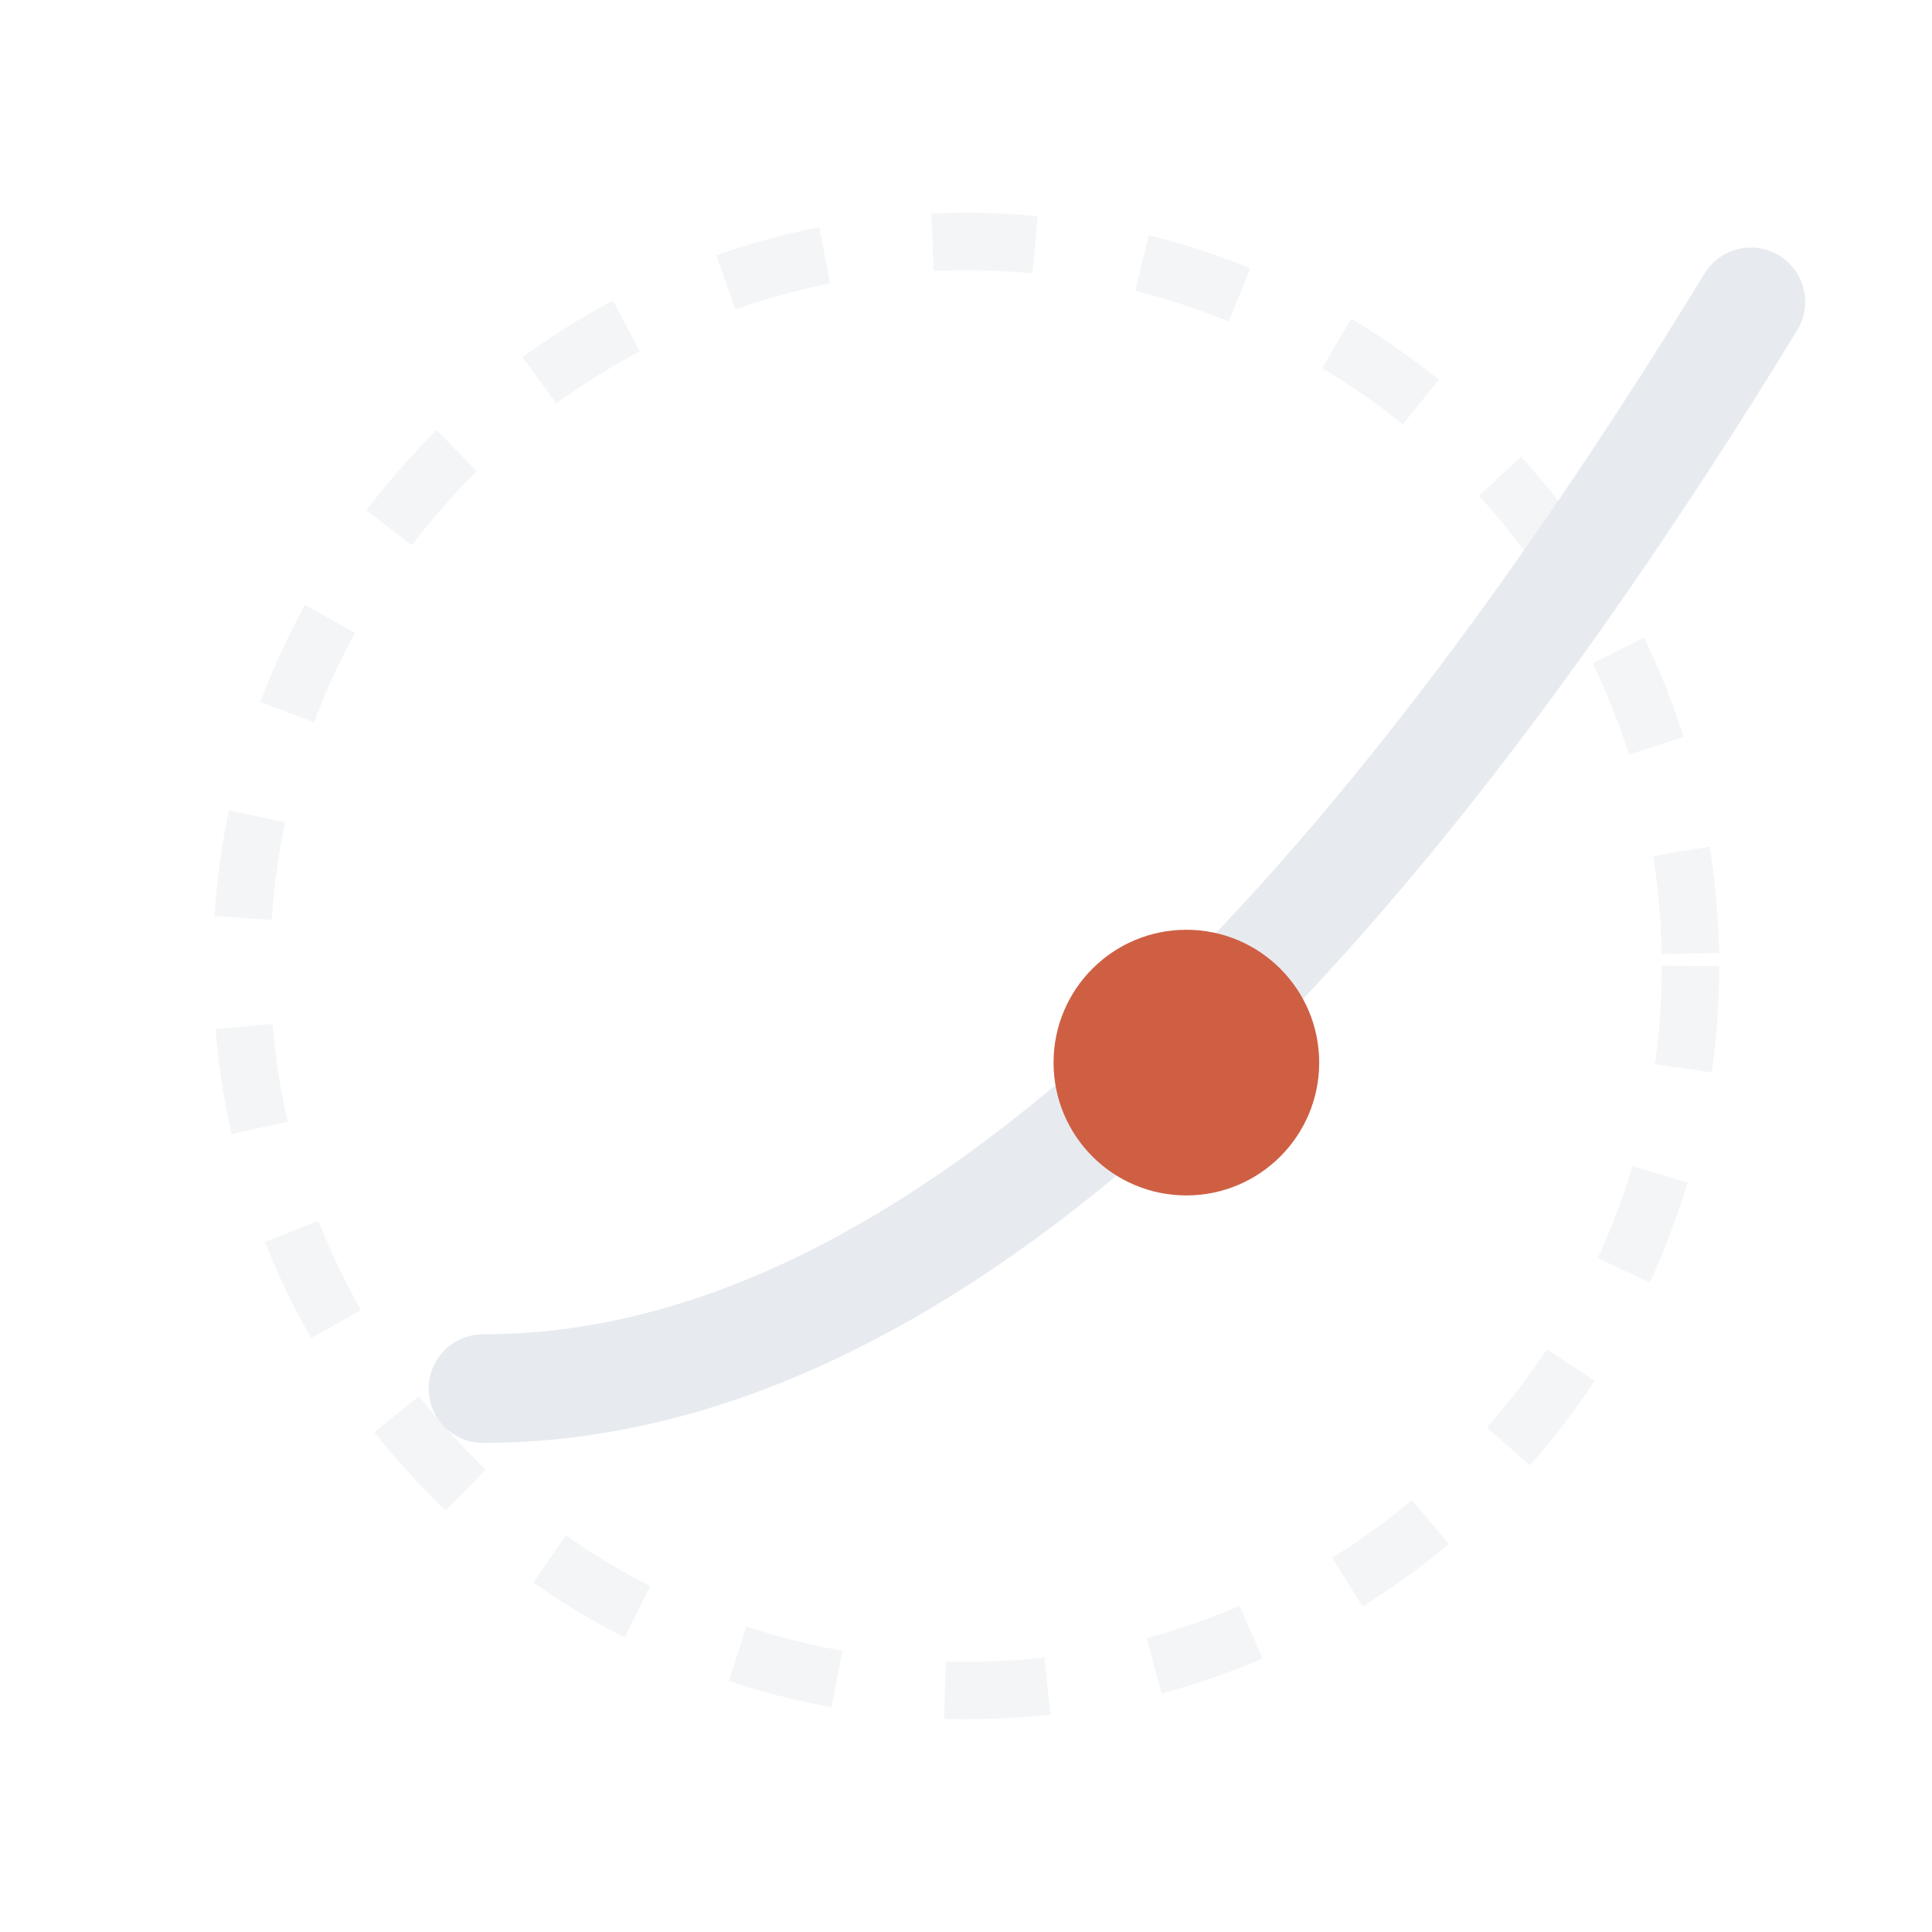
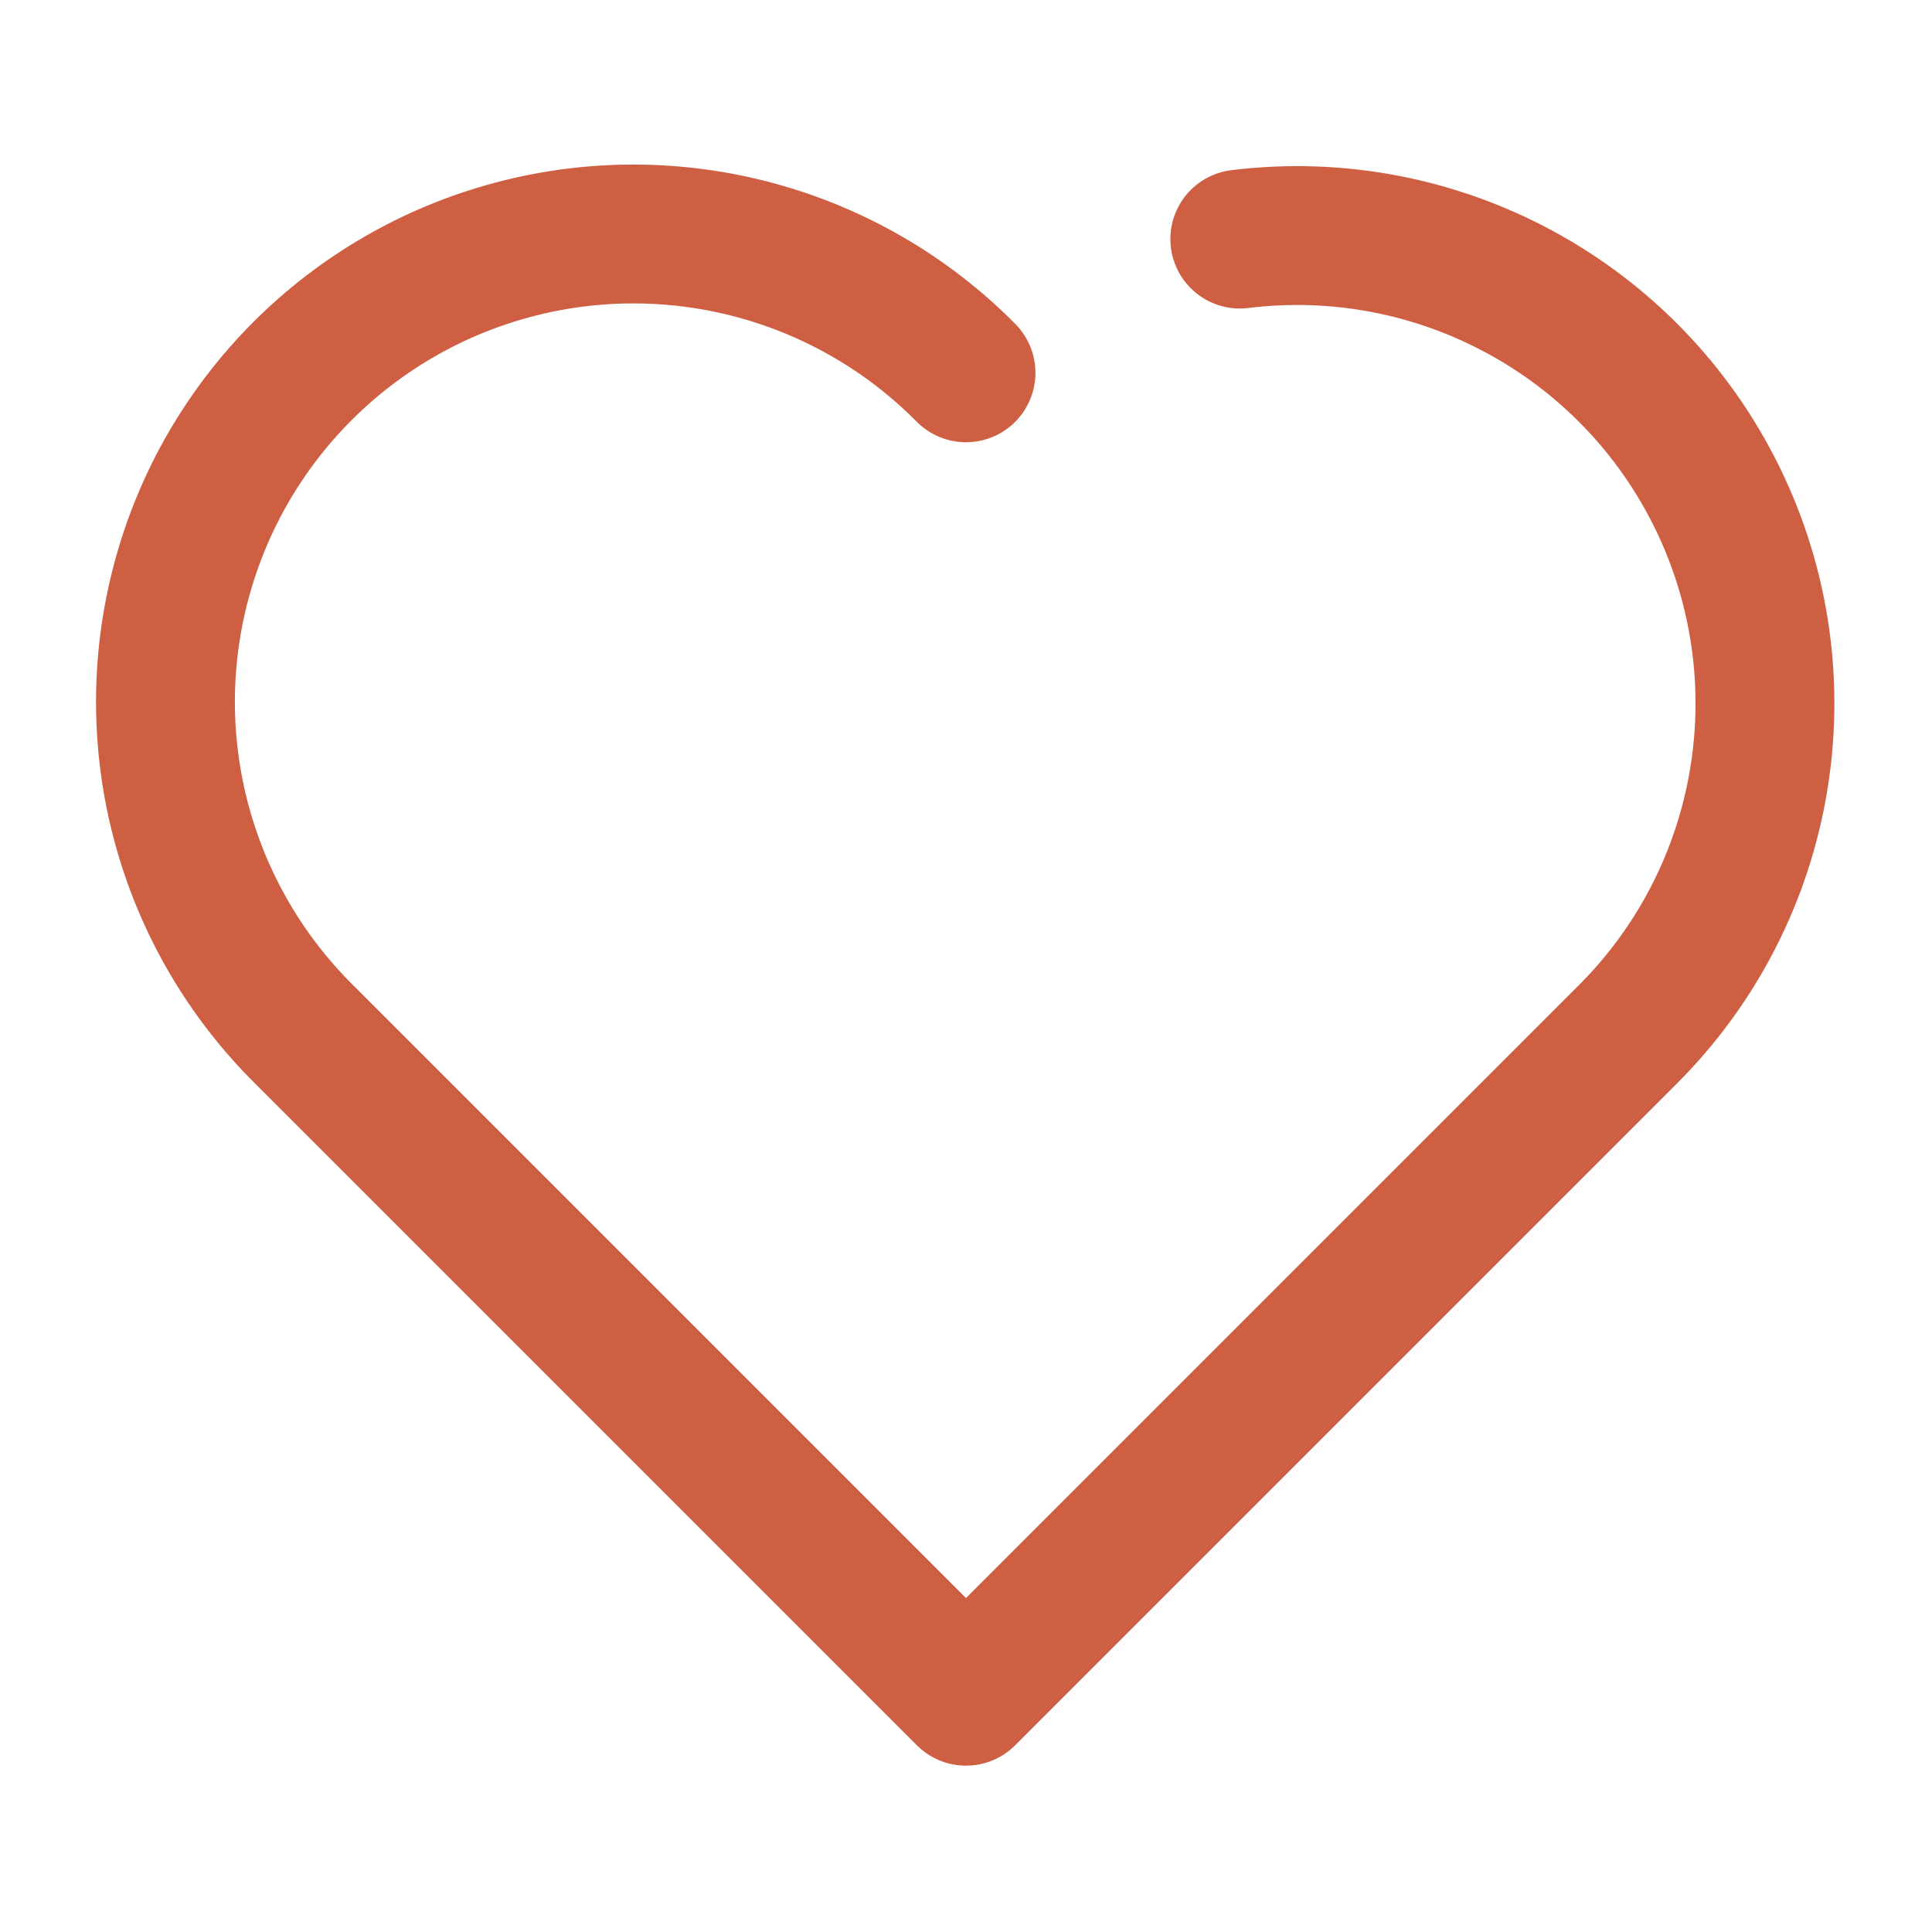
- <svg xmlns="http://www.w3.org/2000/svg" viewBox="0 0 64 64" width="512" height="512" role="img" aria-label="KAIROS mark">
-   <circle cx="32" cy="32" r="24" stroke="#E7EBF0" stroke-width="1.9" stroke-dasharray="3.4 3.6" opacity="0.50" fill="none" />
-   <path d="M16 46 Q 36 46 58 10" stroke="#E7EBF0" stroke-width="3.6" stroke-linecap="round" fill="none" />
-   <circle cx="39.3" cy="35.2" r="4.4" fill="#CF5F43" />
+ <svg xmlns="http://www.w3.org/2000/svg" viewBox="0 0 64 64" width="256" height="256" role="img" aria-label="KAIROS mark">
+   <path d="M32 12.35A15.5 15.5 0 1 0 10.08 34.27L32 56.19L53.92 34.27A15.5 15.5 0 0 0 41.07 7.92" stroke="#CF5F43" stroke-width="4.6" stroke-linecap="round" stroke-linejoin="round" fill="none" />
</svg>
